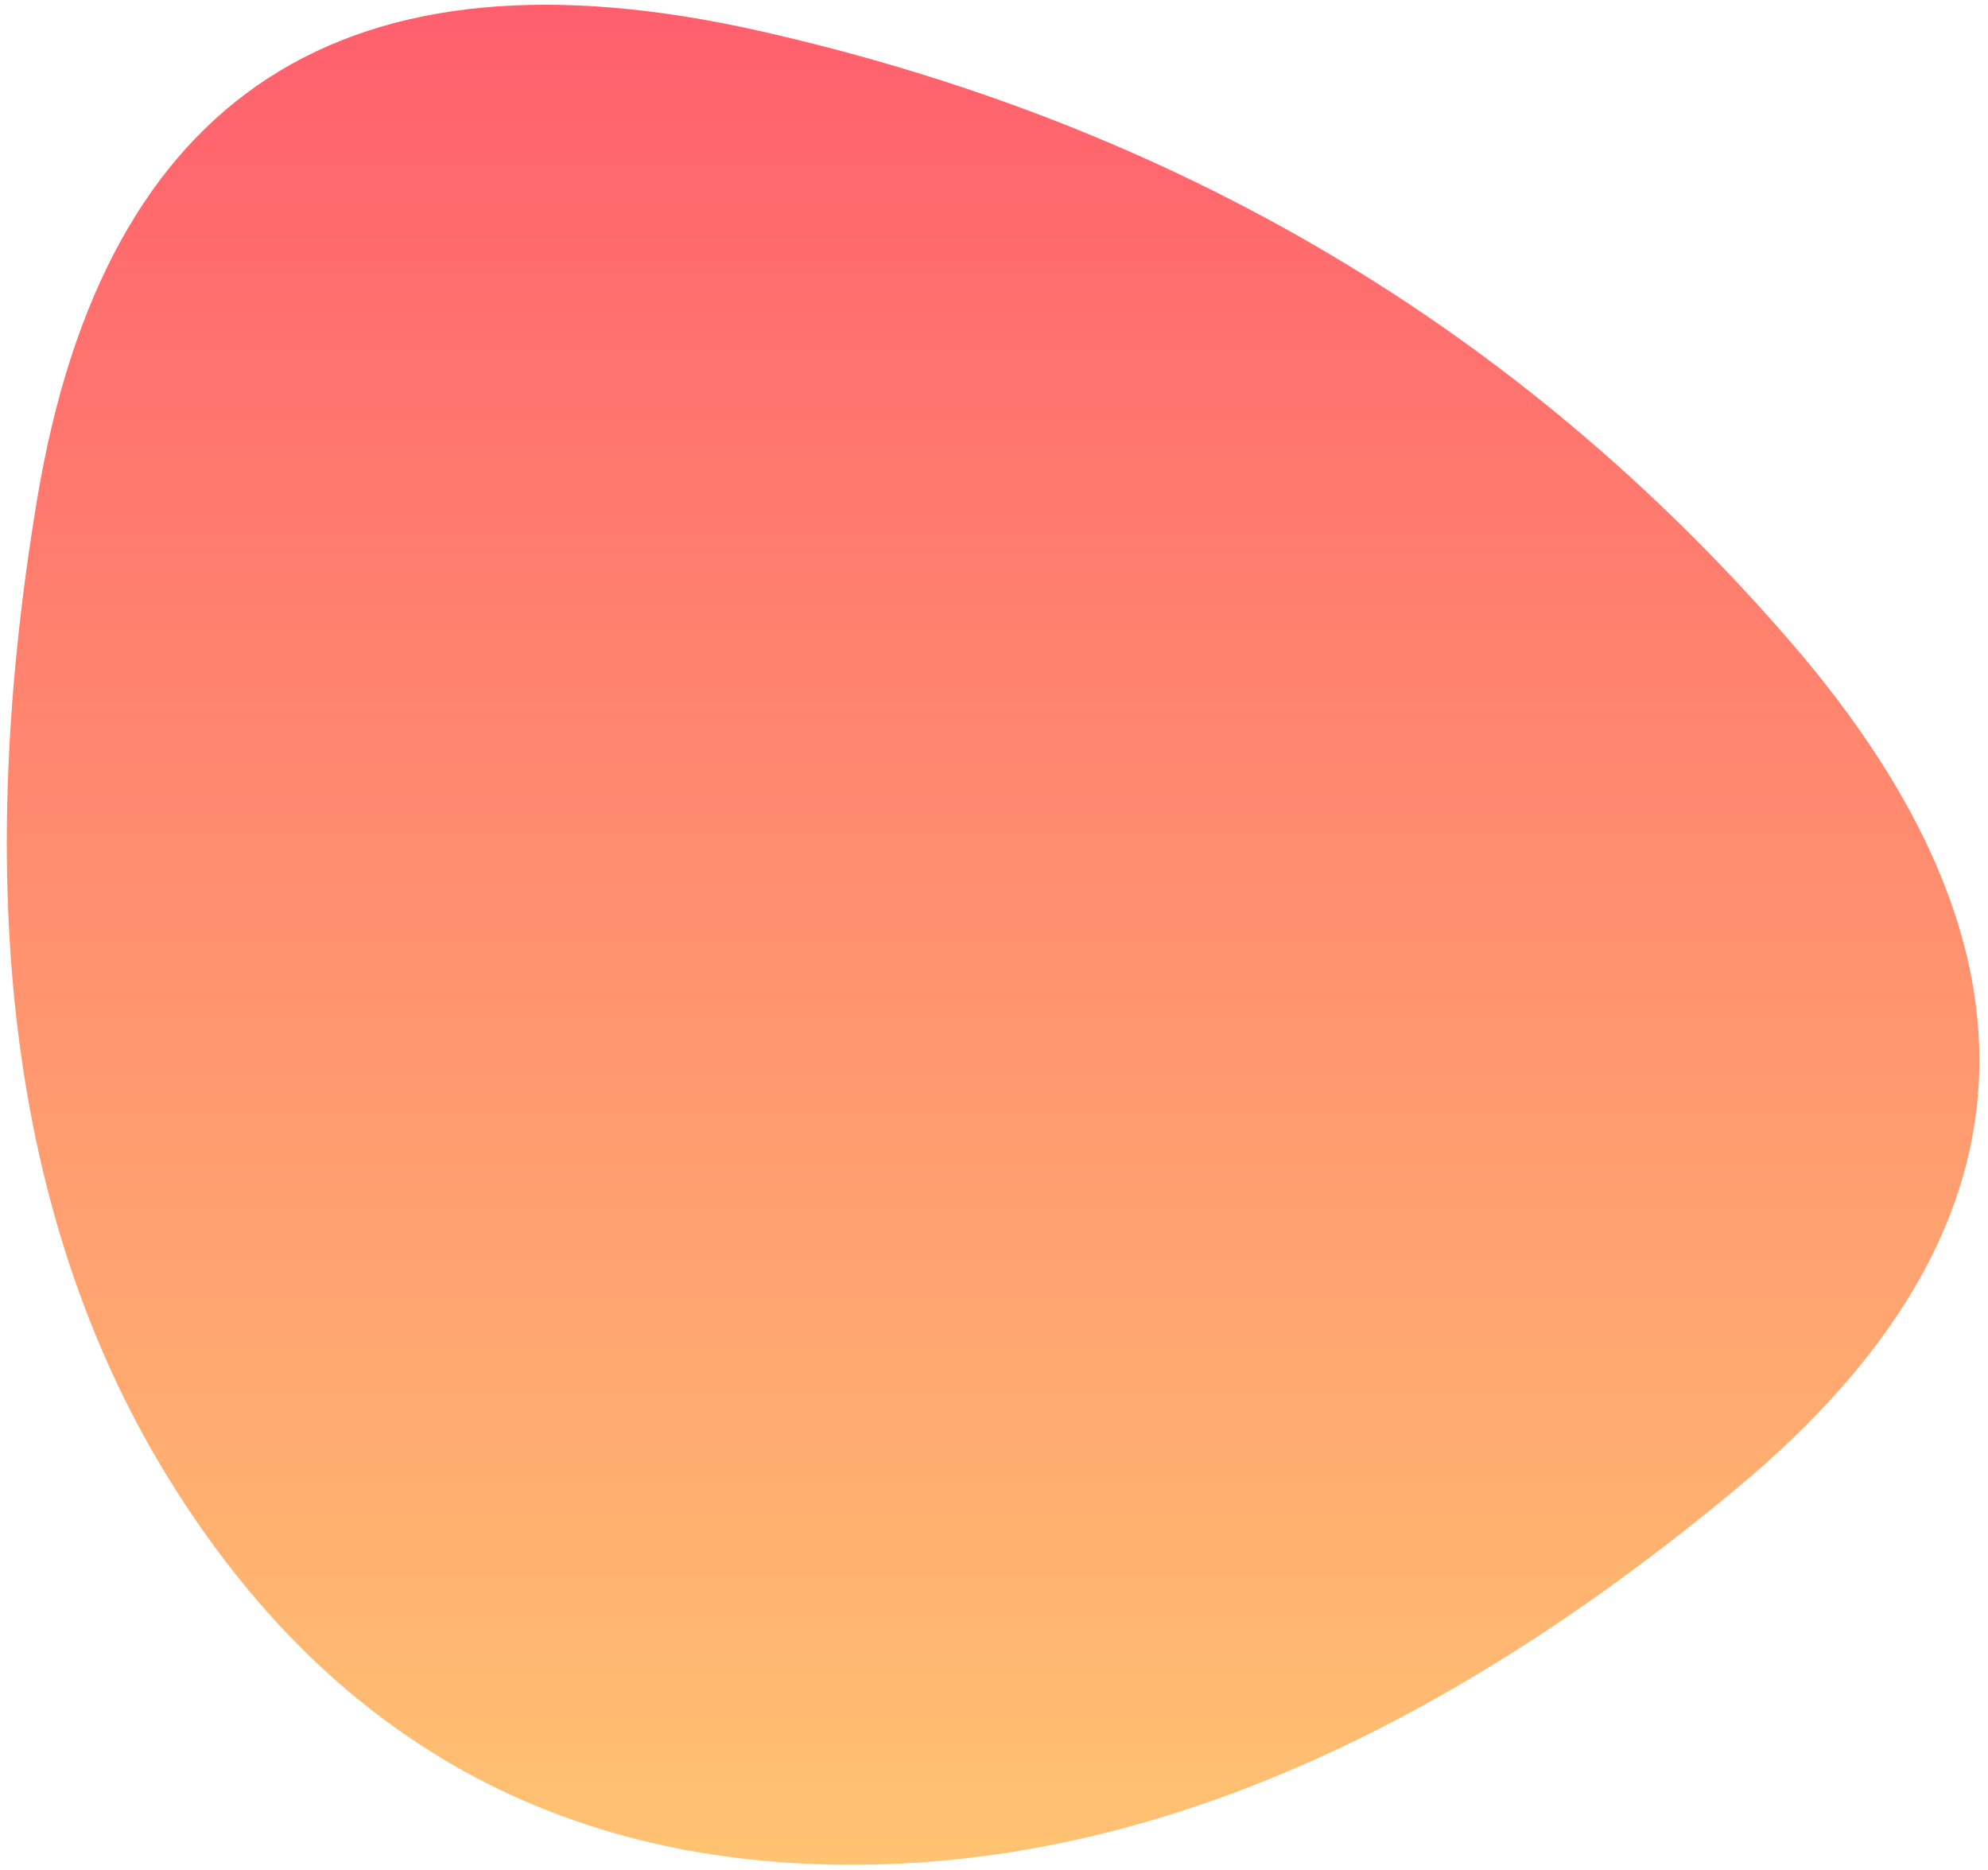
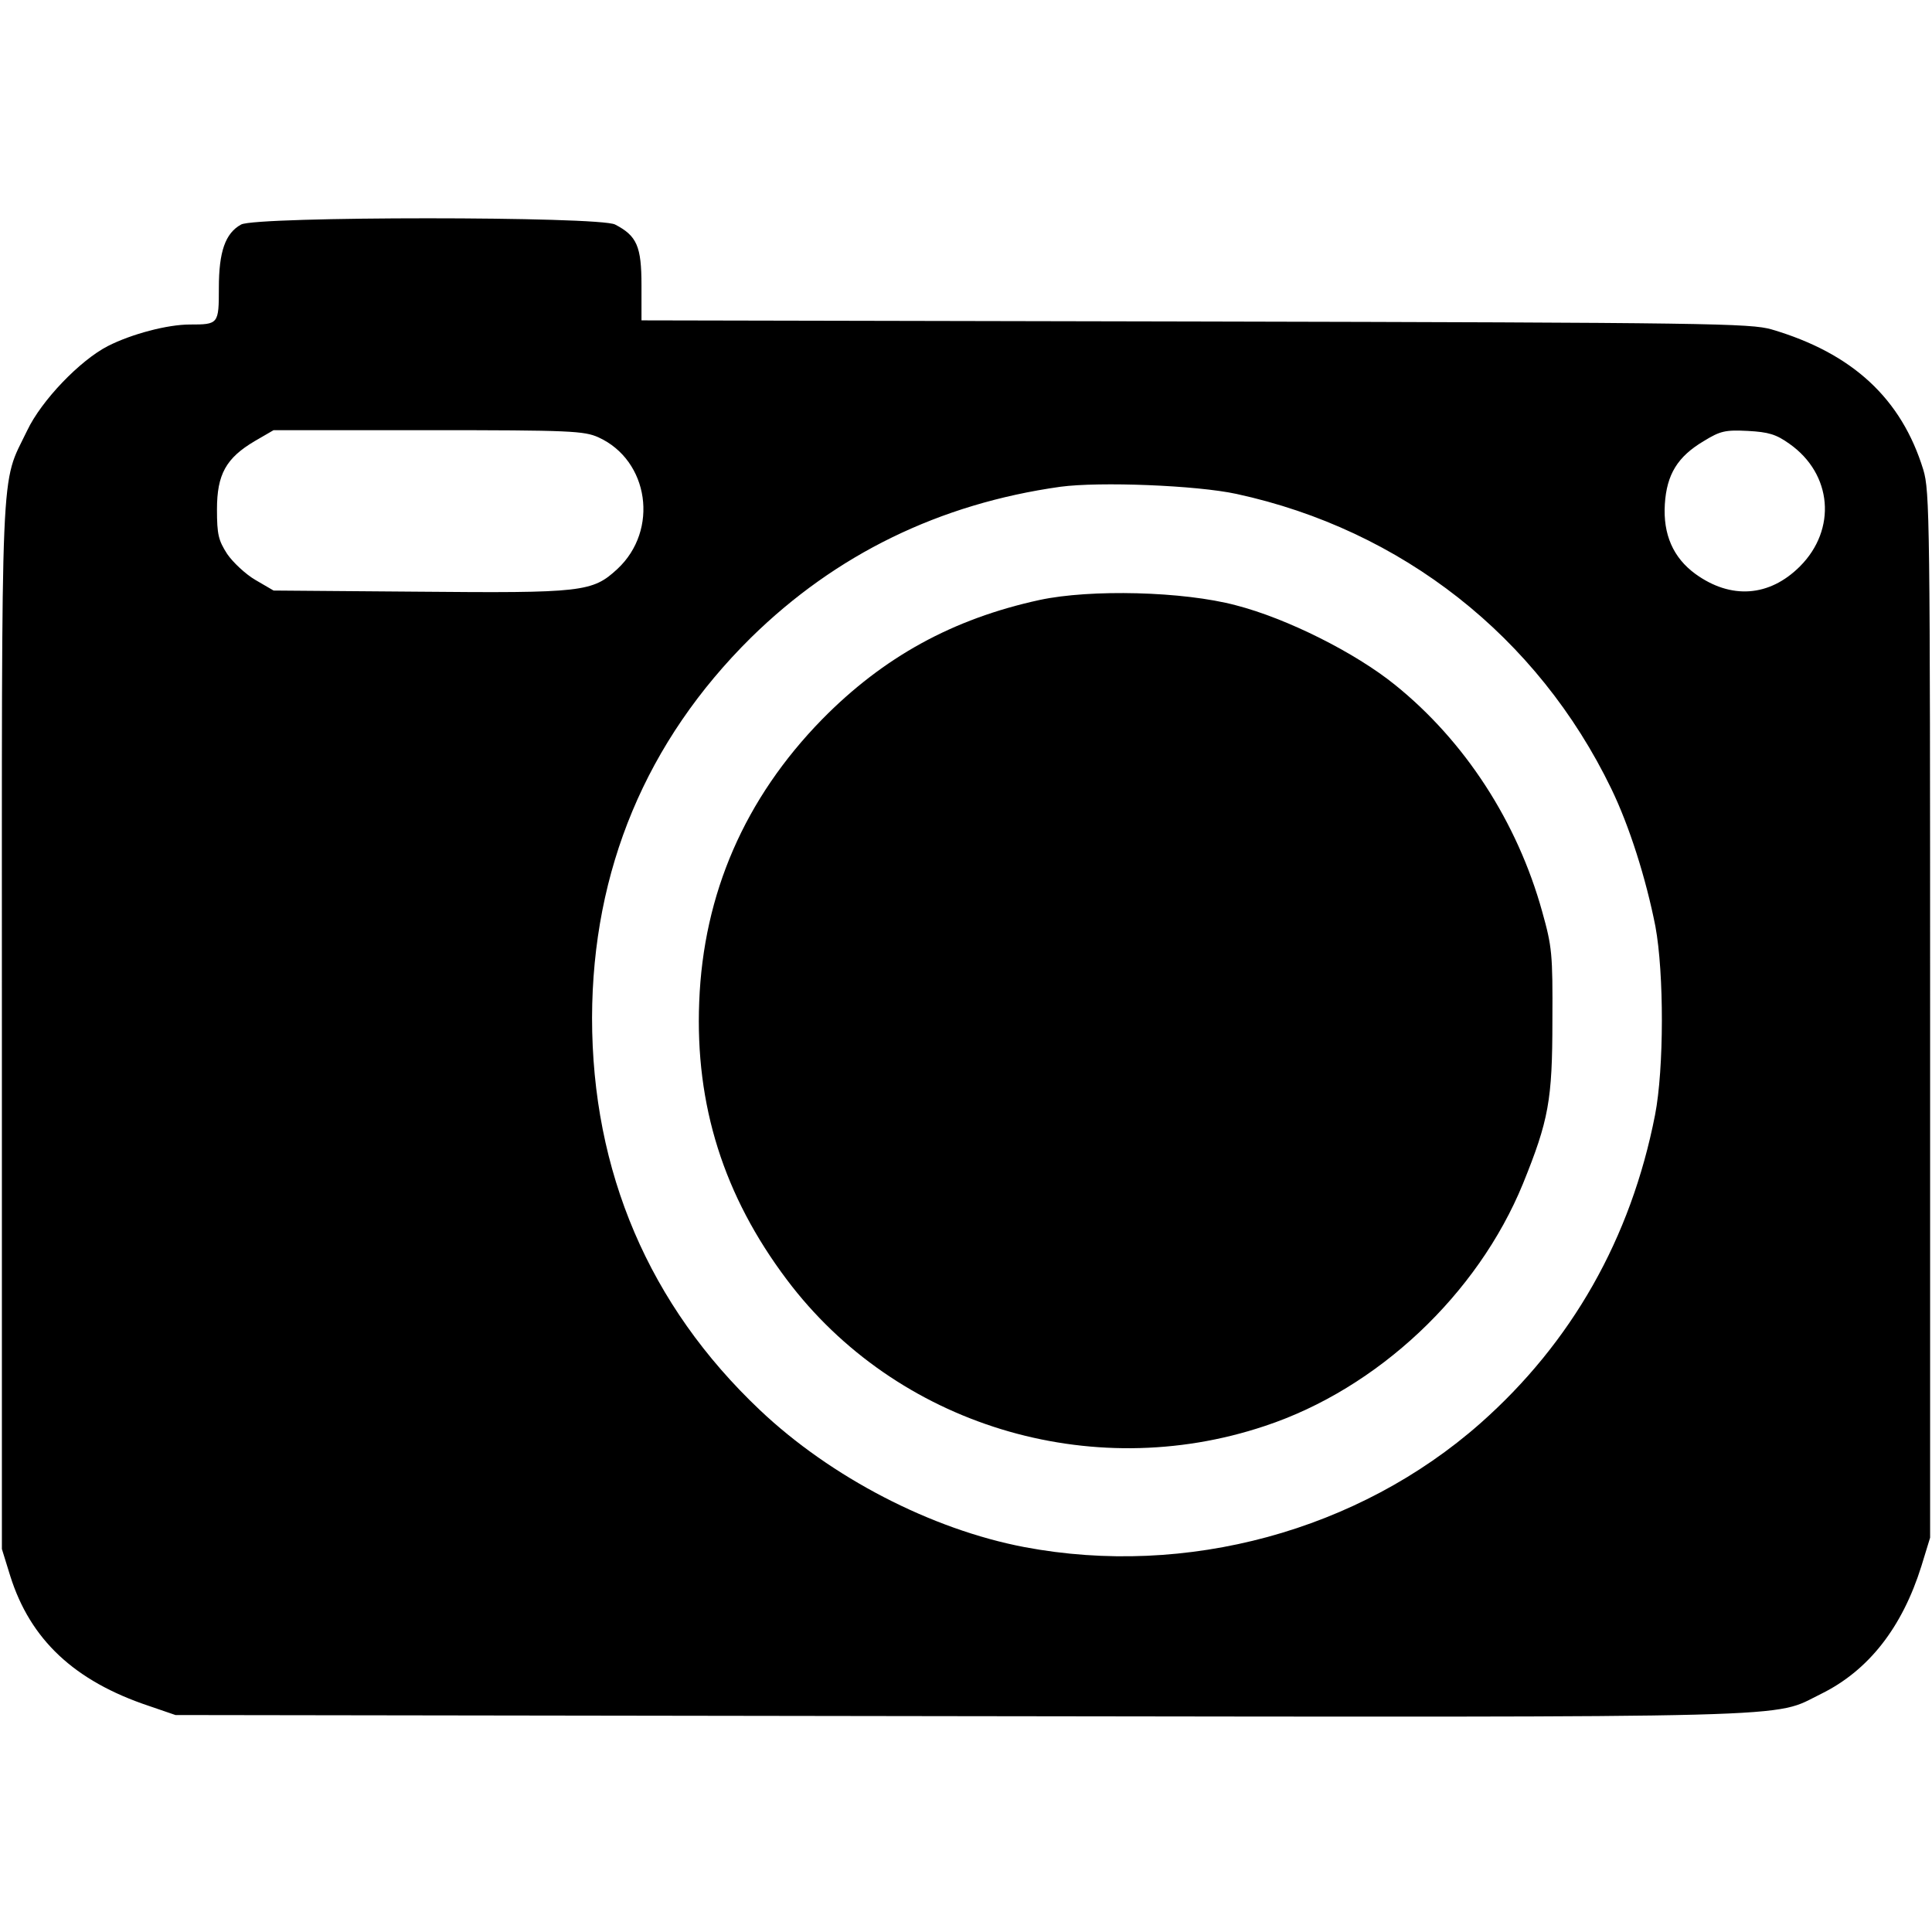
- <svg xmlns="http://www.w3.org/2000/svg" width="117" height="110" viewBox="0 0 117 110" fill="none">
-   <path d="M102.282 87.513C84.385 102.427 66.874 109.829 49.75 109.719C32.626 109.608 19.424 102.151 10.144 87.347C0.864 72.543 -1.787 53.209 2.19 29.346C6.167 5.483 20.363 -3.686 44.779 1.837C69.194 7.361 89.356 19.293 105.265 37.632C121.174 55.971 120.18 72.598 102.282 87.513Z" fill="url(#paint0_linear)" />
-   <defs>
-     <linearGradient id="paint0_linear" x1="0.4" y1="0.28" x2="0.4" y2="109.72" gradientUnits="userSpaceOnUse">
-       <stop stop-color="#FF5F6D" />
-       <stop offset="1" stop-color="#FFC371" />
-     </linearGradient>
-   </defs>
+ <svg xmlns="http://www.w3.org/2000/svg" version="1.0" width="512pt" height="512pt" viewBox="0 0 512 512" preserveAspectRatio="xMidYMid meet">
+   <g transform="translate(0,512) scale(0.1,-0.1)" fill="#000000" stroke="none">
+     <path d="M639 4525 c-42 -23 -59 -72 -59 -168 0 -96 -1 -97 -77 -97 -59 0 -154 -25 -217 -57 -74 -38 -176 -144 -214 -224 -72 -150 -67 -40 -67 -1579 l0 -1385 22 -71 c53 -169 170 -279 368 -345 l70 -24 2077 -3 c2288 -3 2151 -6 2284 59 126 62 215 176 266 339 l23 75 0 1385 c0 1316 -1 1388 -18 1445 -58 189 -188 309 -402 372 -56 16 -160 18 -1527 21 l-1468 3 0 93 c0 103 -12 131 -70 161 -42 22 -951 22 -991 0z m947 -564 c134 -61 161 -246 50 -349 -66 -61 -92 -64 -531 -60 l-380 3 -48 28 c-26 15 -60 47 -75 69 -23 36 -27 51 -27 118 0 93 24 136 100 181 l50 29 410 0 c377 0 413 -2 451 -19z m3156 -17 c114 -80 126 -227 28 -325 -81 -81 -183 -88 -277 -20 -59 43 -86 105 -81 185 5 79 34 126 103 167 44 27 57 30 117 27 55 -3 75 -9 110 -34z m-1465 -133 c438 -95 798 -378 993 -781 48 -99 92 -238 117 -365 23 -124 23 -377 -1 -500 -64 -327 -221 -603 -463 -817 -323 -285 -779 -409 -1208 -328 -247 47 -513 185 -701 363 -294 278 -445 632 -445 1040 1 392 144 733 421 1007 225 221 500 355 820 400 104 14 361 4 467 -19z" />
+     <path d="M2755 3530 c-230 -50 -414 -151 -577 -317 -204 -209 -314 -461 -325 -748 -11 -274 65 -514 232 -736 289 -385 804 -543 1267 -388 299 99 564 349 684 642 68 168 78 221 78 432 1 178 -1 196 -27 289 -66 238 -205 452 -390 601 -105 85 -286 176 -422 211 -139 37 -385 43 -520 14z" />
+   </g>
</svg>
